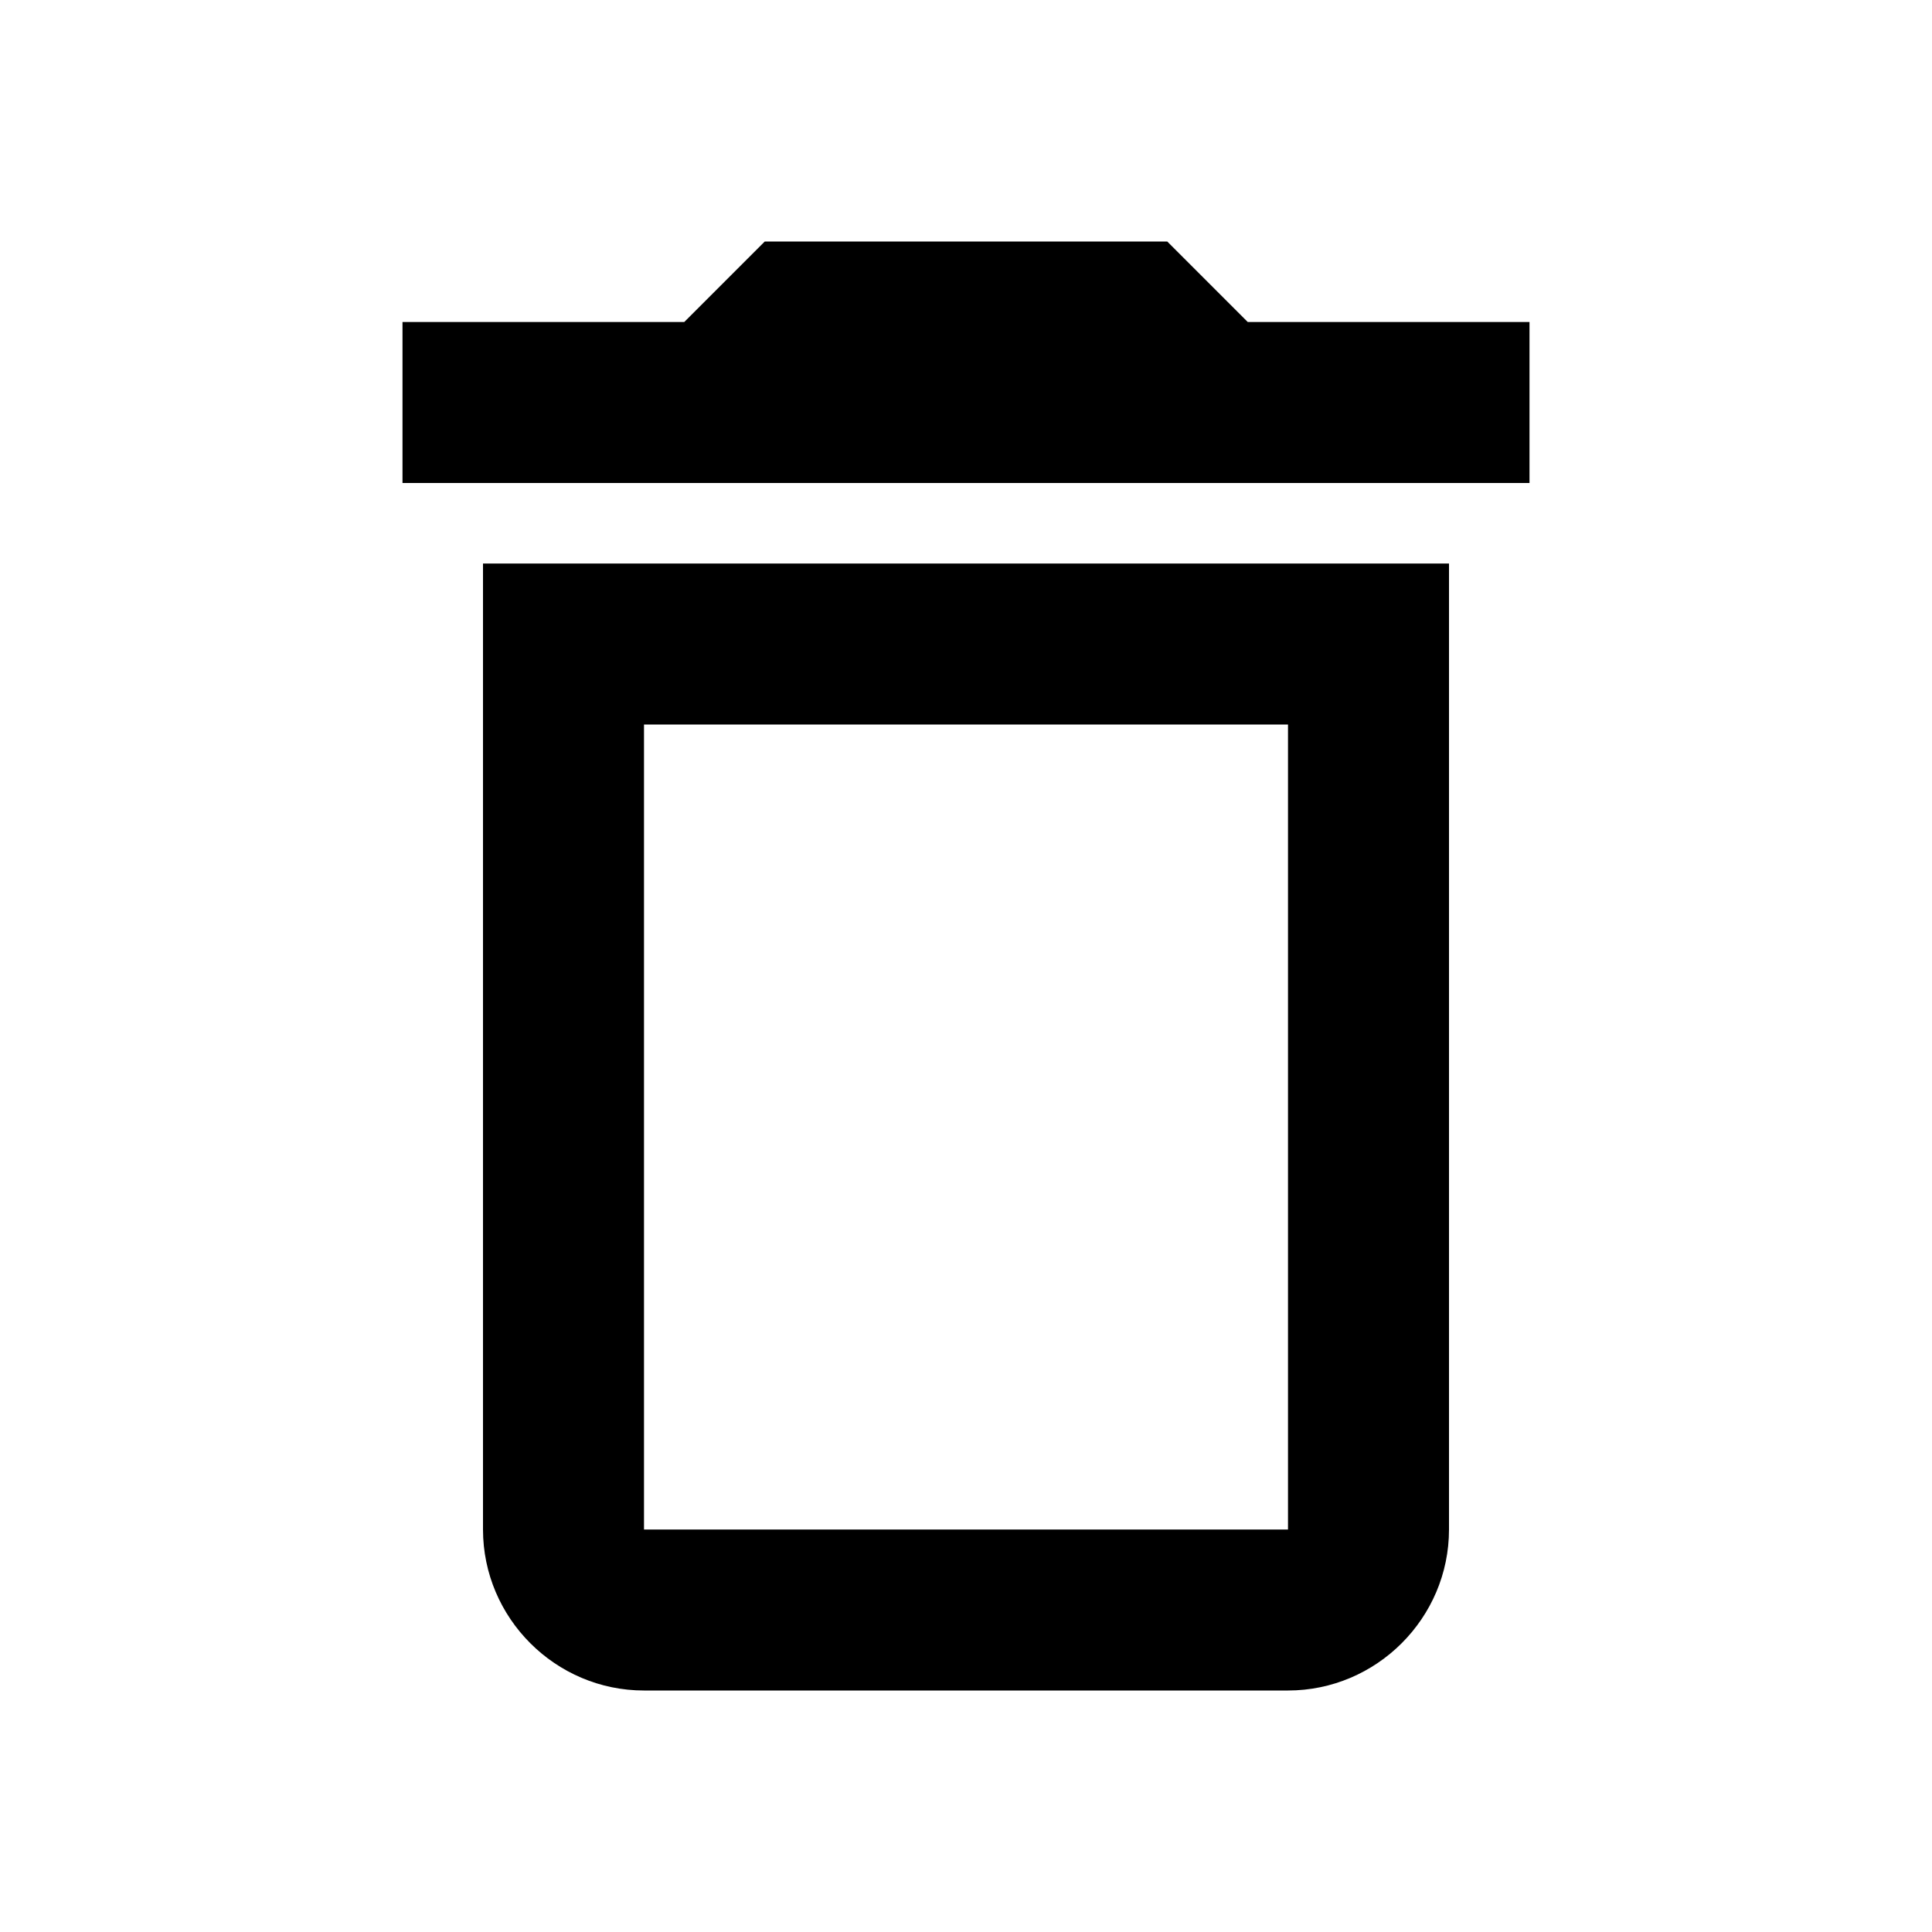
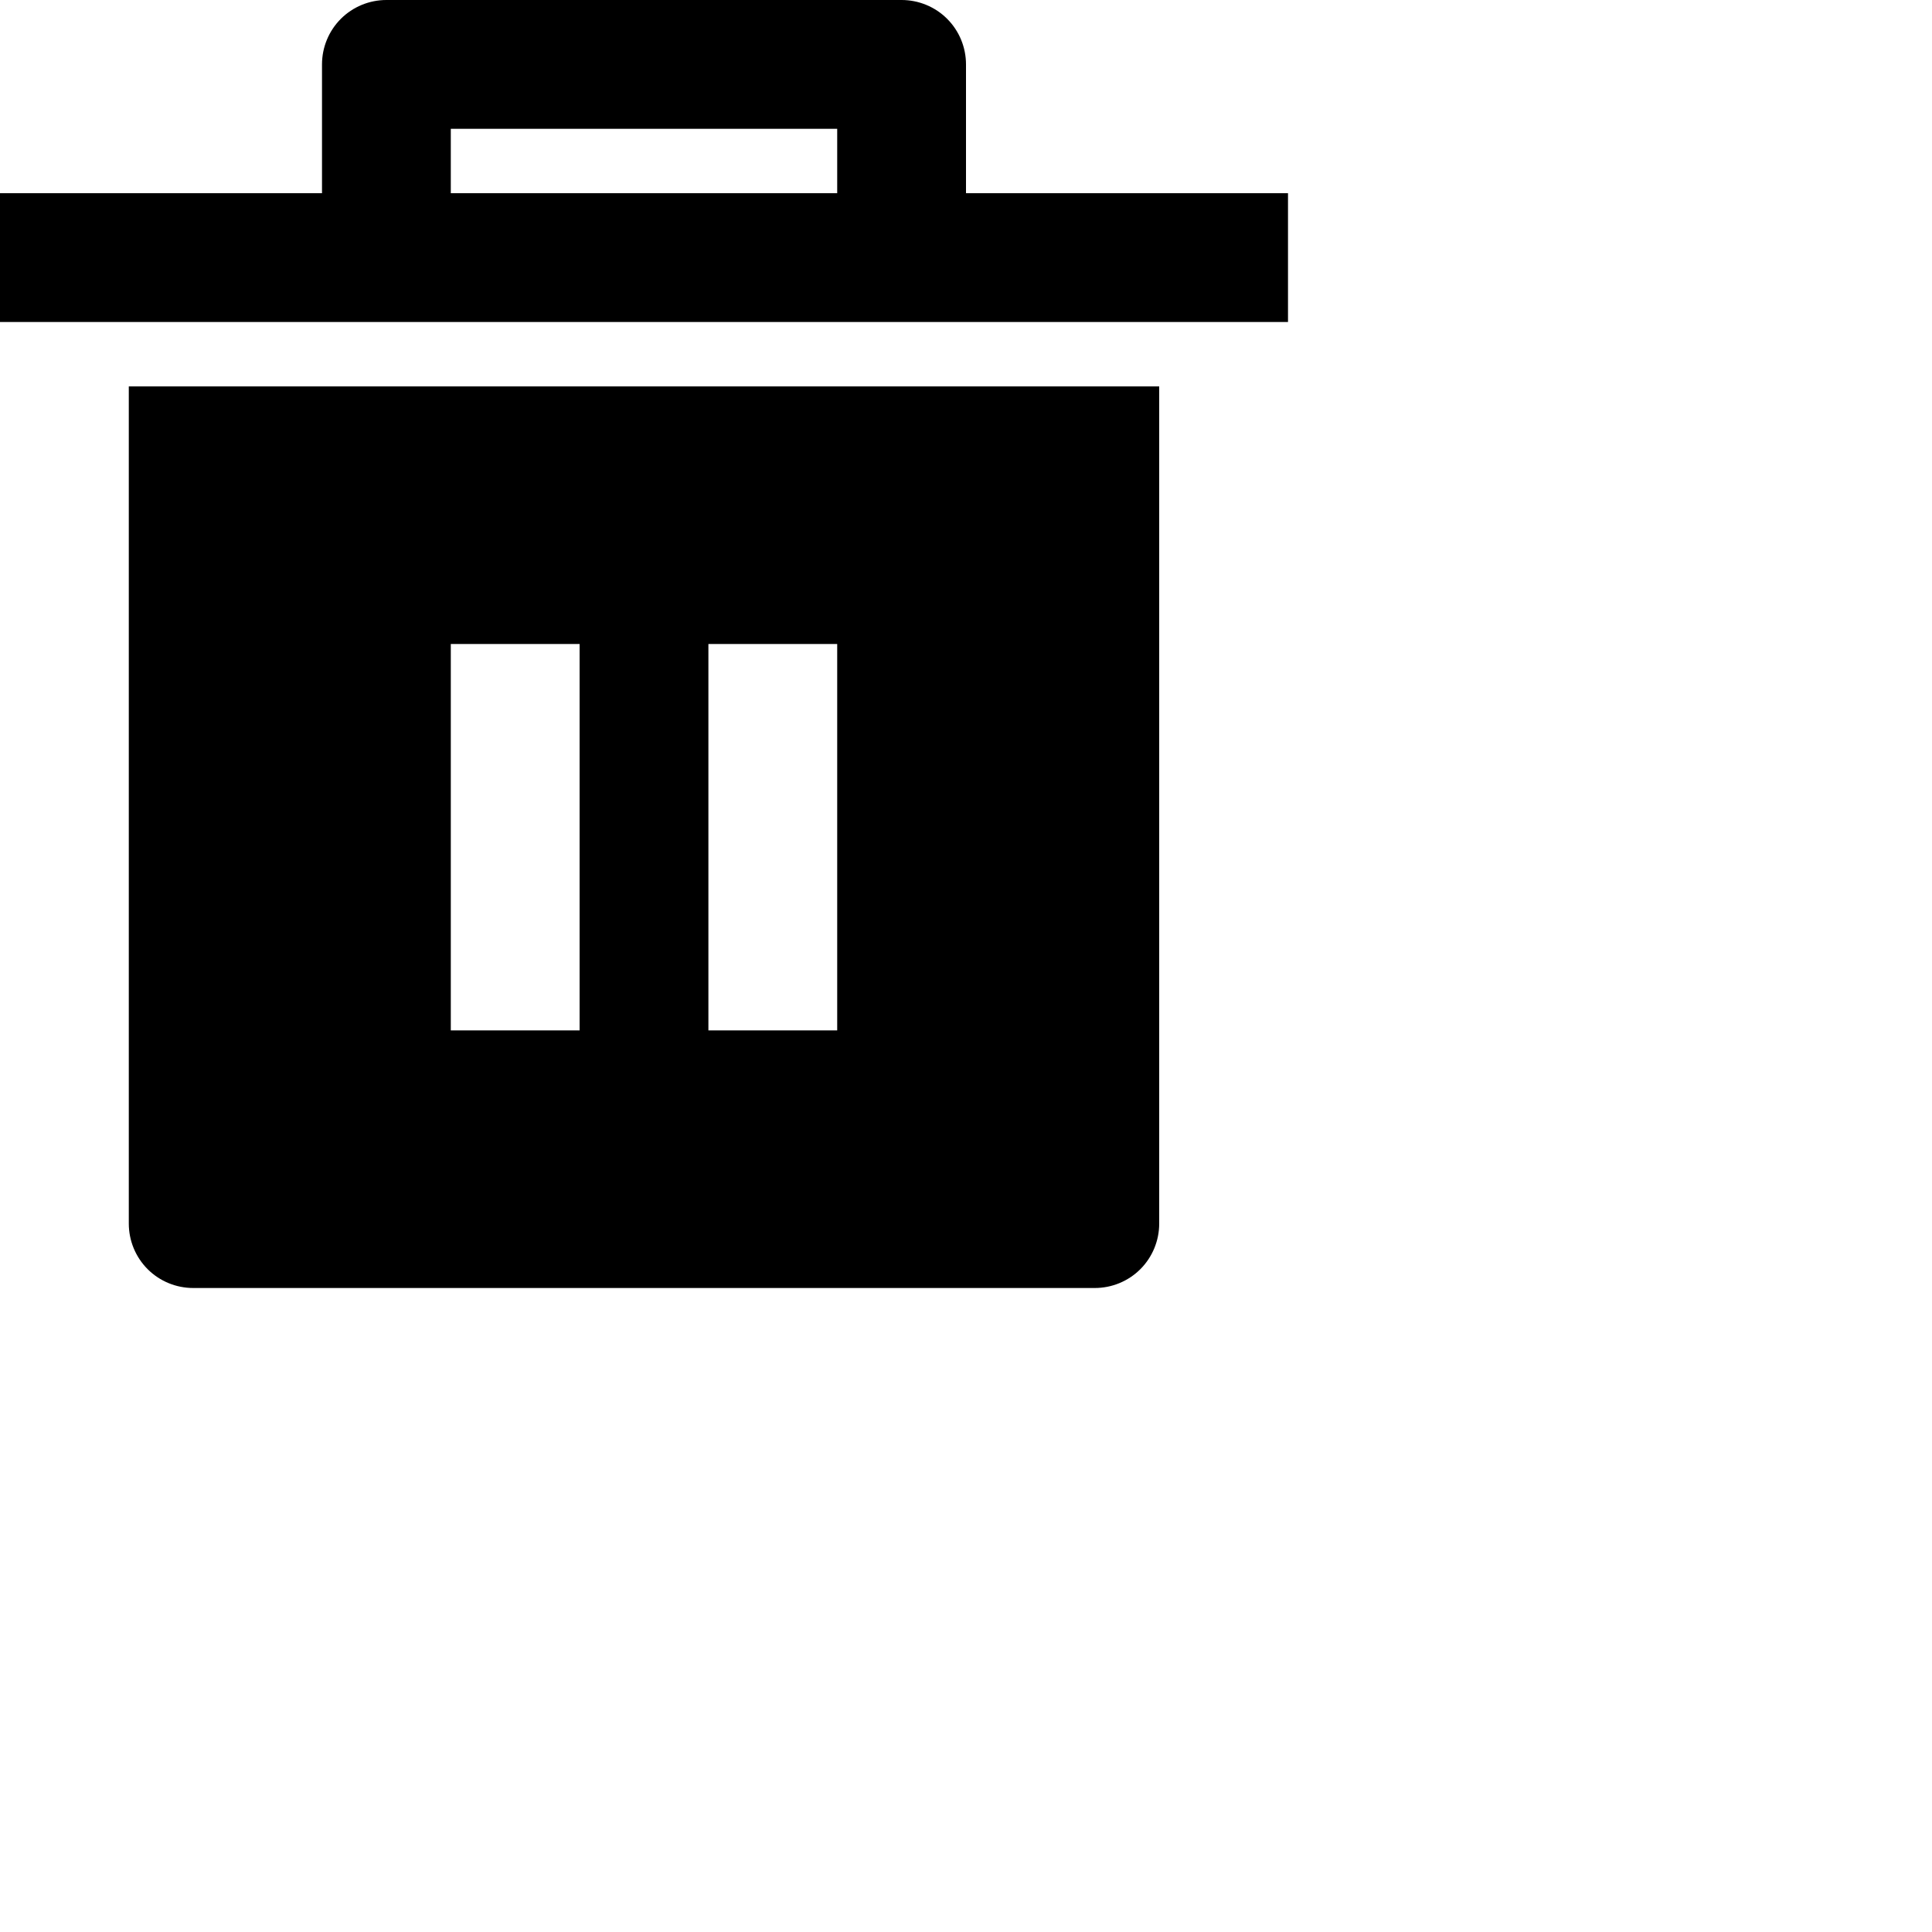
<svg xmlns="http://www.w3.org/2000/svg" height="24" viewBox="0 0 24 24" width="24">
  <path d="M0 0h24v24H0V0z" fill="none" />
-   <path d="M16 9v10H8V9h8m-1.5-6h-5l-1 1H5v2h14V4h-3.5l-1-1zM18 7H6v12c0 1.1.9 2 2 2h8c1.1 0 2-.9 2-2V7z" />
+   <path d="M1.6 4.8H14.4V15.2C14.4 15.412 14.316 15.616 14.166 15.766C14.016 15.916 13.812 16 13.6 16H2.4C2.188 16 1.984 15.916 1.834 15.766C1.684 15.616 1.6 15.412 1.6 15.2V4.8ZM4 2.4V0.8C4 0.588 4.084 0.384 4.234 0.234C4.384 0.084 4.588 0 4.8 0H11.2C11.412 0 11.616 0.084 11.766 0.234C11.916 0.384 12 0.588 12 0.8V2.4H16V4H0V2.4H4ZM5.6 1.6V2.4H10.4V1.6H5.6ZM5.6 8V12.8H7.2V8H5.6ZM8.8 8V12.8H10.4V8H8.8Z" />
</svg>
